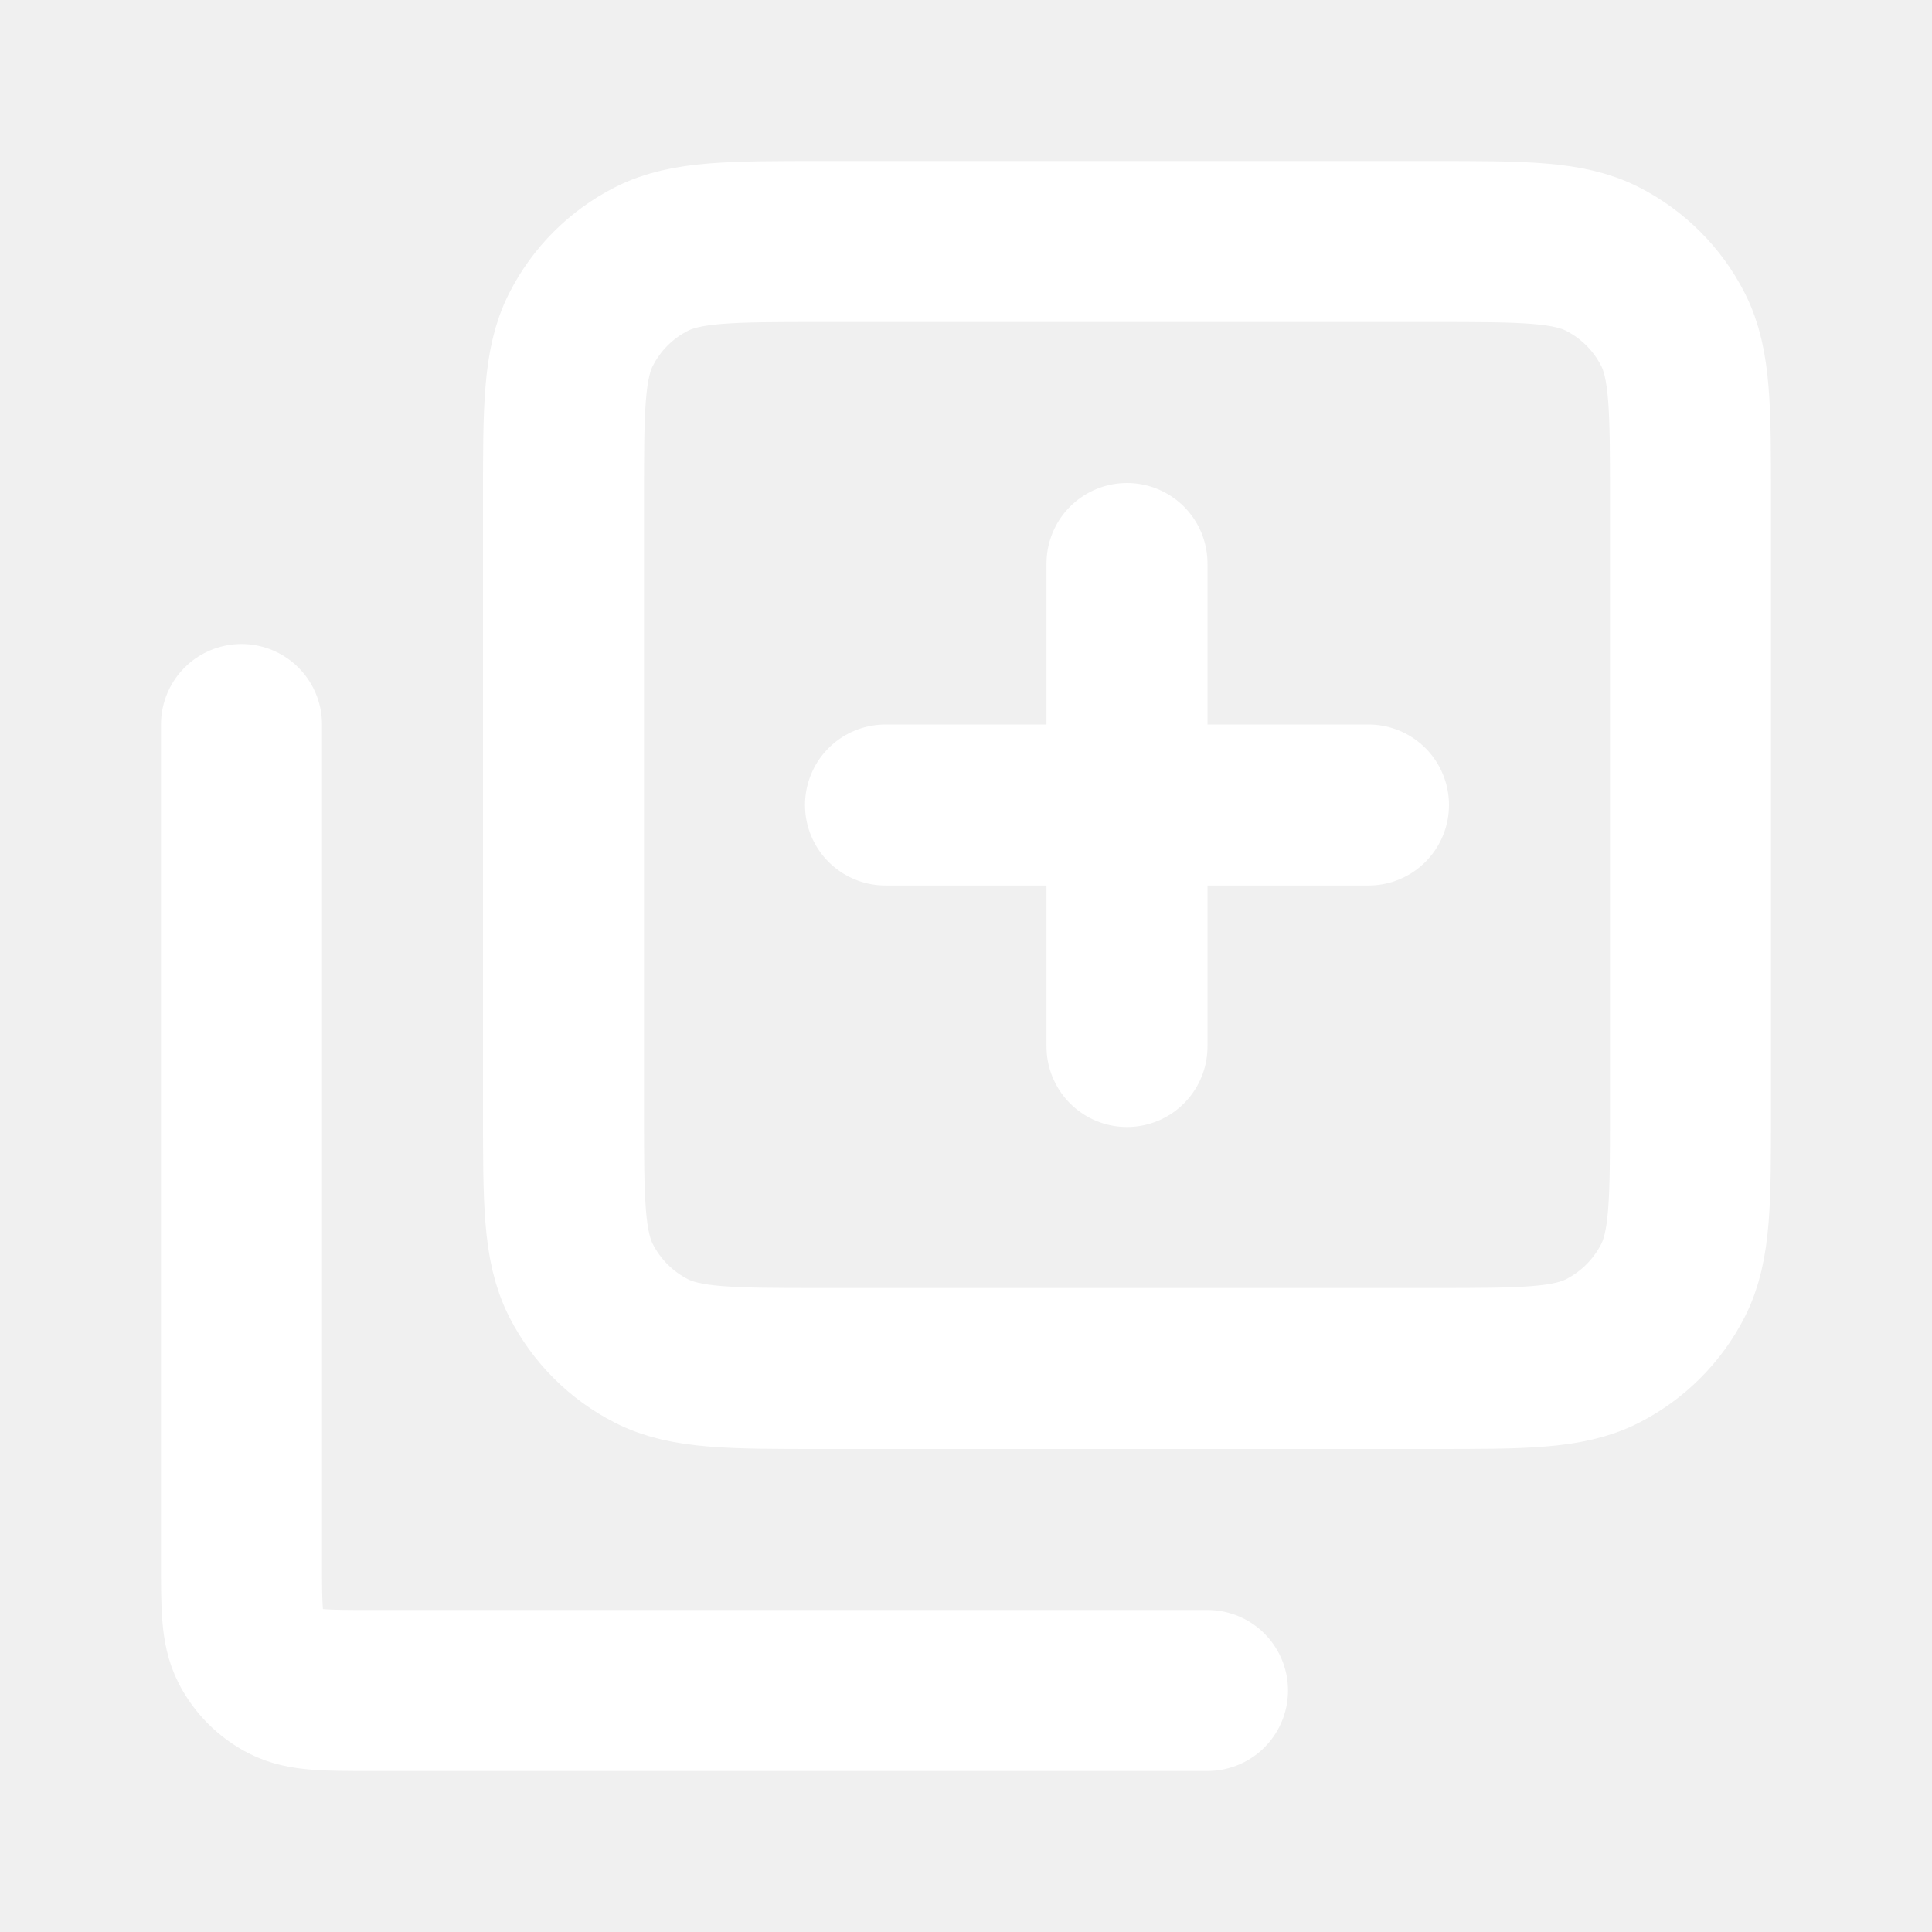
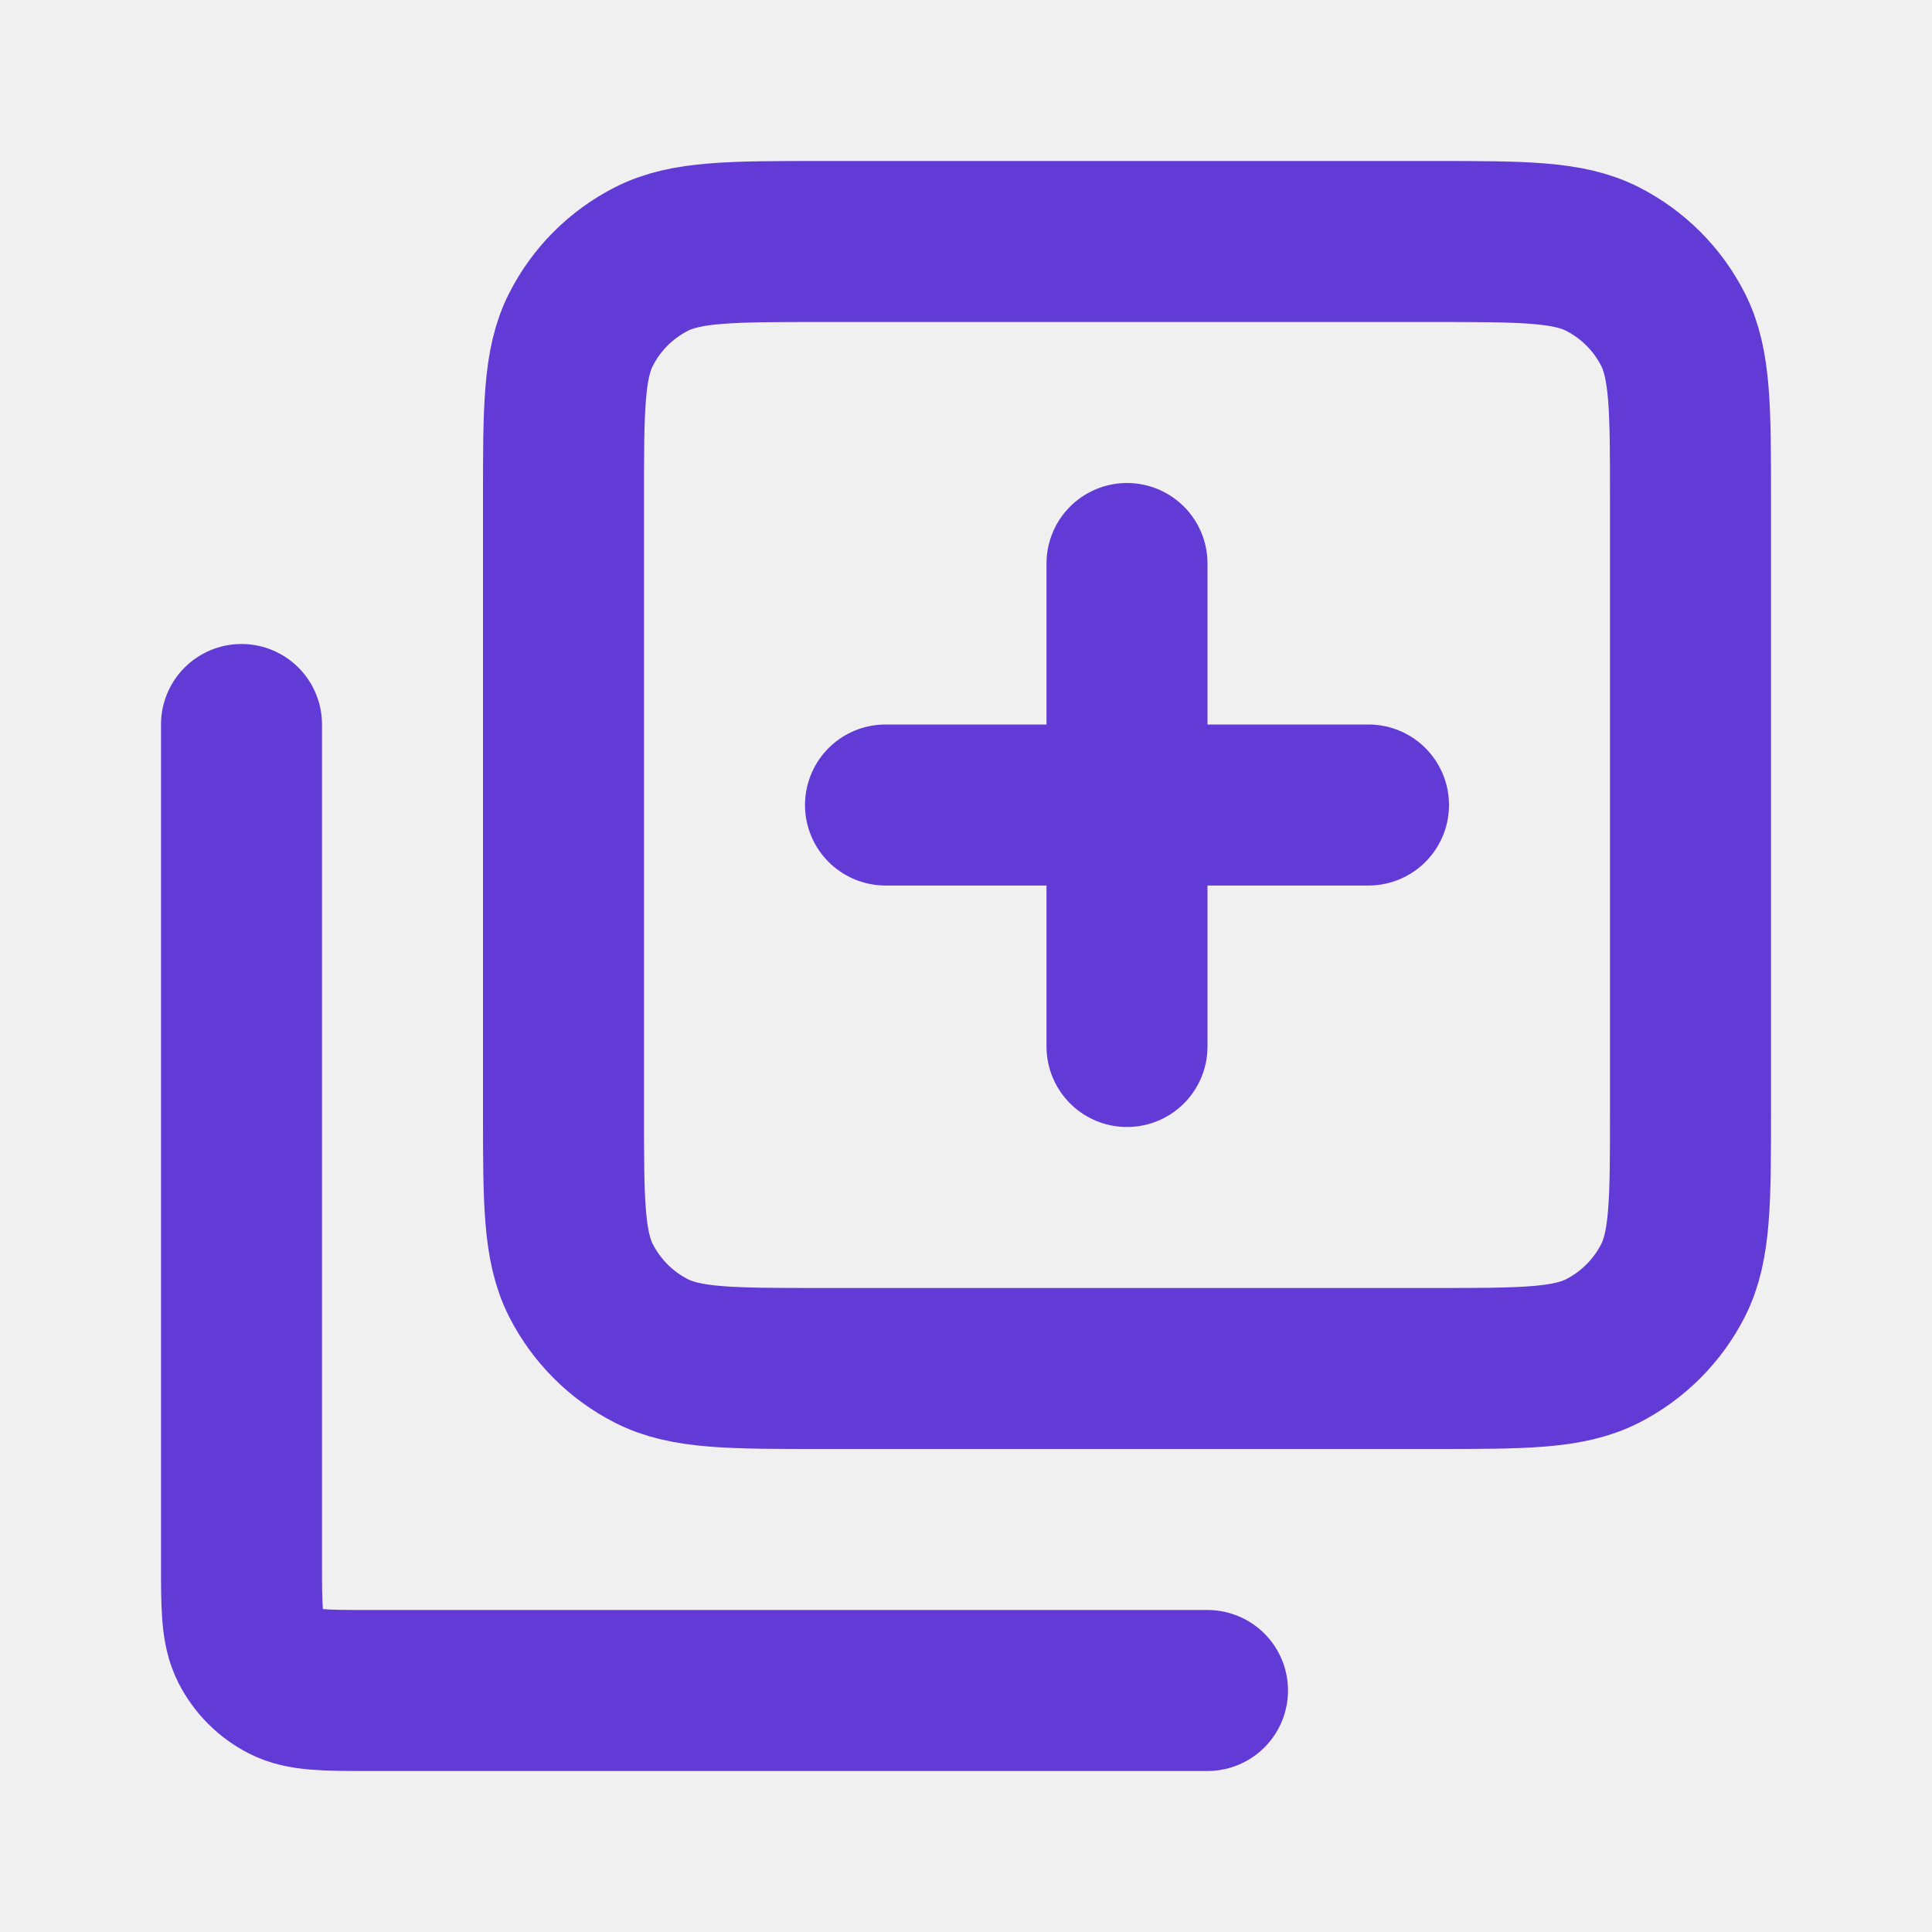
<svg xmlns="http://www.w3.org/2000/svg" width="24" height="24" viewBox="0 0 24 24" fill="none">
-   <path d="M3 9V19.4C3 19.96 3 20.24 3.109 20.454C3.205 20.642 3.358 20.795 3.546 20.891C3.76 21 4.04 21 4.598 21H15M14 13V10M14 10V7M14 10H11M14 10H17M7 13.8V6.2C7 5.08 7 4.52 7.218 4.092C7.41 3.715 7.715 3.41 8.092 3.218C8.52 3 9.08 3 10.2 3H17.8C18.92 3 19.48 3 19.908 3.218C20.284 3.41 20.59 3.715 20.782 4.092C21 4.52 21 5.08 21 6.2L21 13.8C21 14.92 21 15.48 20.782 15.908C20.59 16.284 20.284 16.59 19.908 16.782C19.48 17 18.922 17 17.804 17H10.197C9.079 17 8.519 17 8.092 16.782C7.715 16.59 7.41 16.284 7.218 15.908C7 15.48 7 14.92 7 13.8Z" stroke="white" stroke-width="2" stroke-linecap="round" stroke-linejoin="round" />
+   <path d="M3 9V19.4C3 19.96 3 20.24 3.109 20.454C3.205 20.642 3.358 20.795 3.546 20.891C3.76 21 4.04 21 4.598 21H15M14 13V10M14 10V7M14 10H11M14 10H17M7 13.8V6.2C7 5.08 7 4.52 7.218 4.092C7.41 3.715 7.715 3.41 8.092 3.218C8.52 3 9.08 3 10.2 3H17.8C18.92 3 19.48 3 19.908 3.218C20.284 3.41 20.59 3.715 20.782 4.092C21 4.52 21 5.08 21 6.2L21 13.8C21 14.92 21 15.48 20.782 15.908C20.59 16.284 20.284 16.59 19.908 16.782C19.48 17 18.922 17 17.804 17H10.197C9.079 17 8.519 17 8.092 16.782C7.715 16.59 7.41 16.284 7.218 15.908C7 15.48 7 14.92 7 13.8Z" stroke="#623AD6" stroke-width="2" stroke-linecap="round" stroke-linejoin="round" />
</svg>
